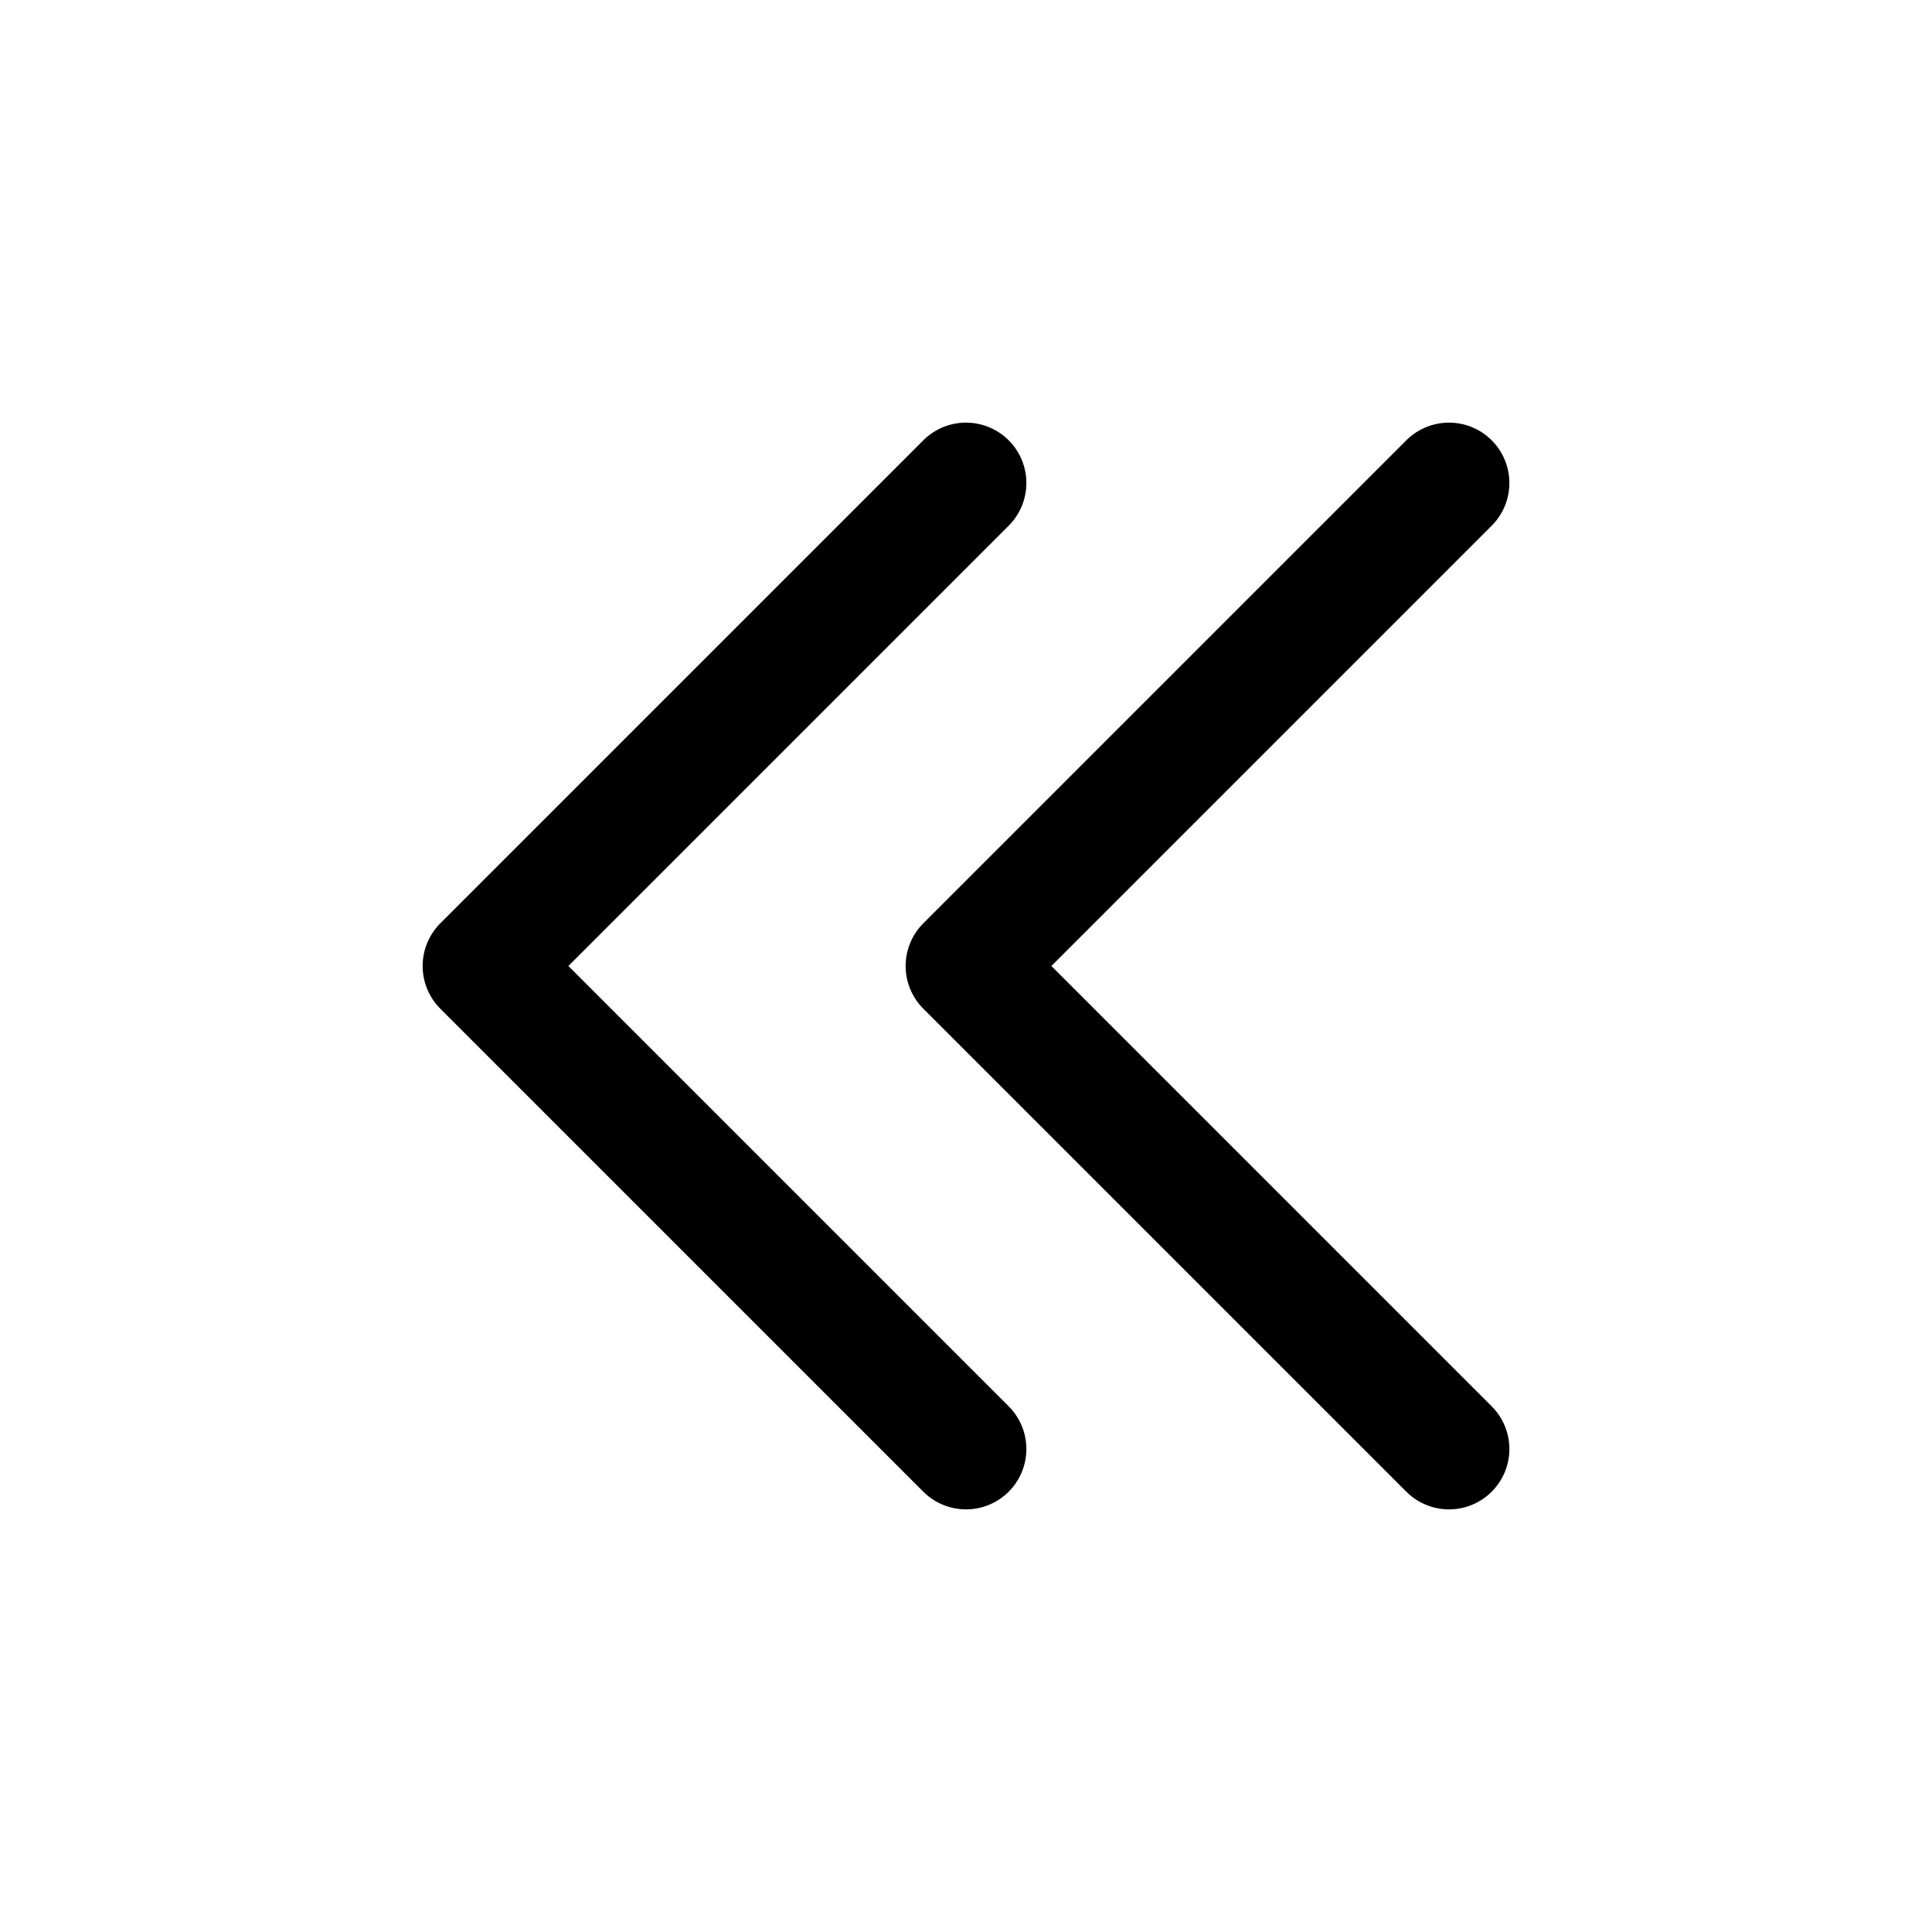
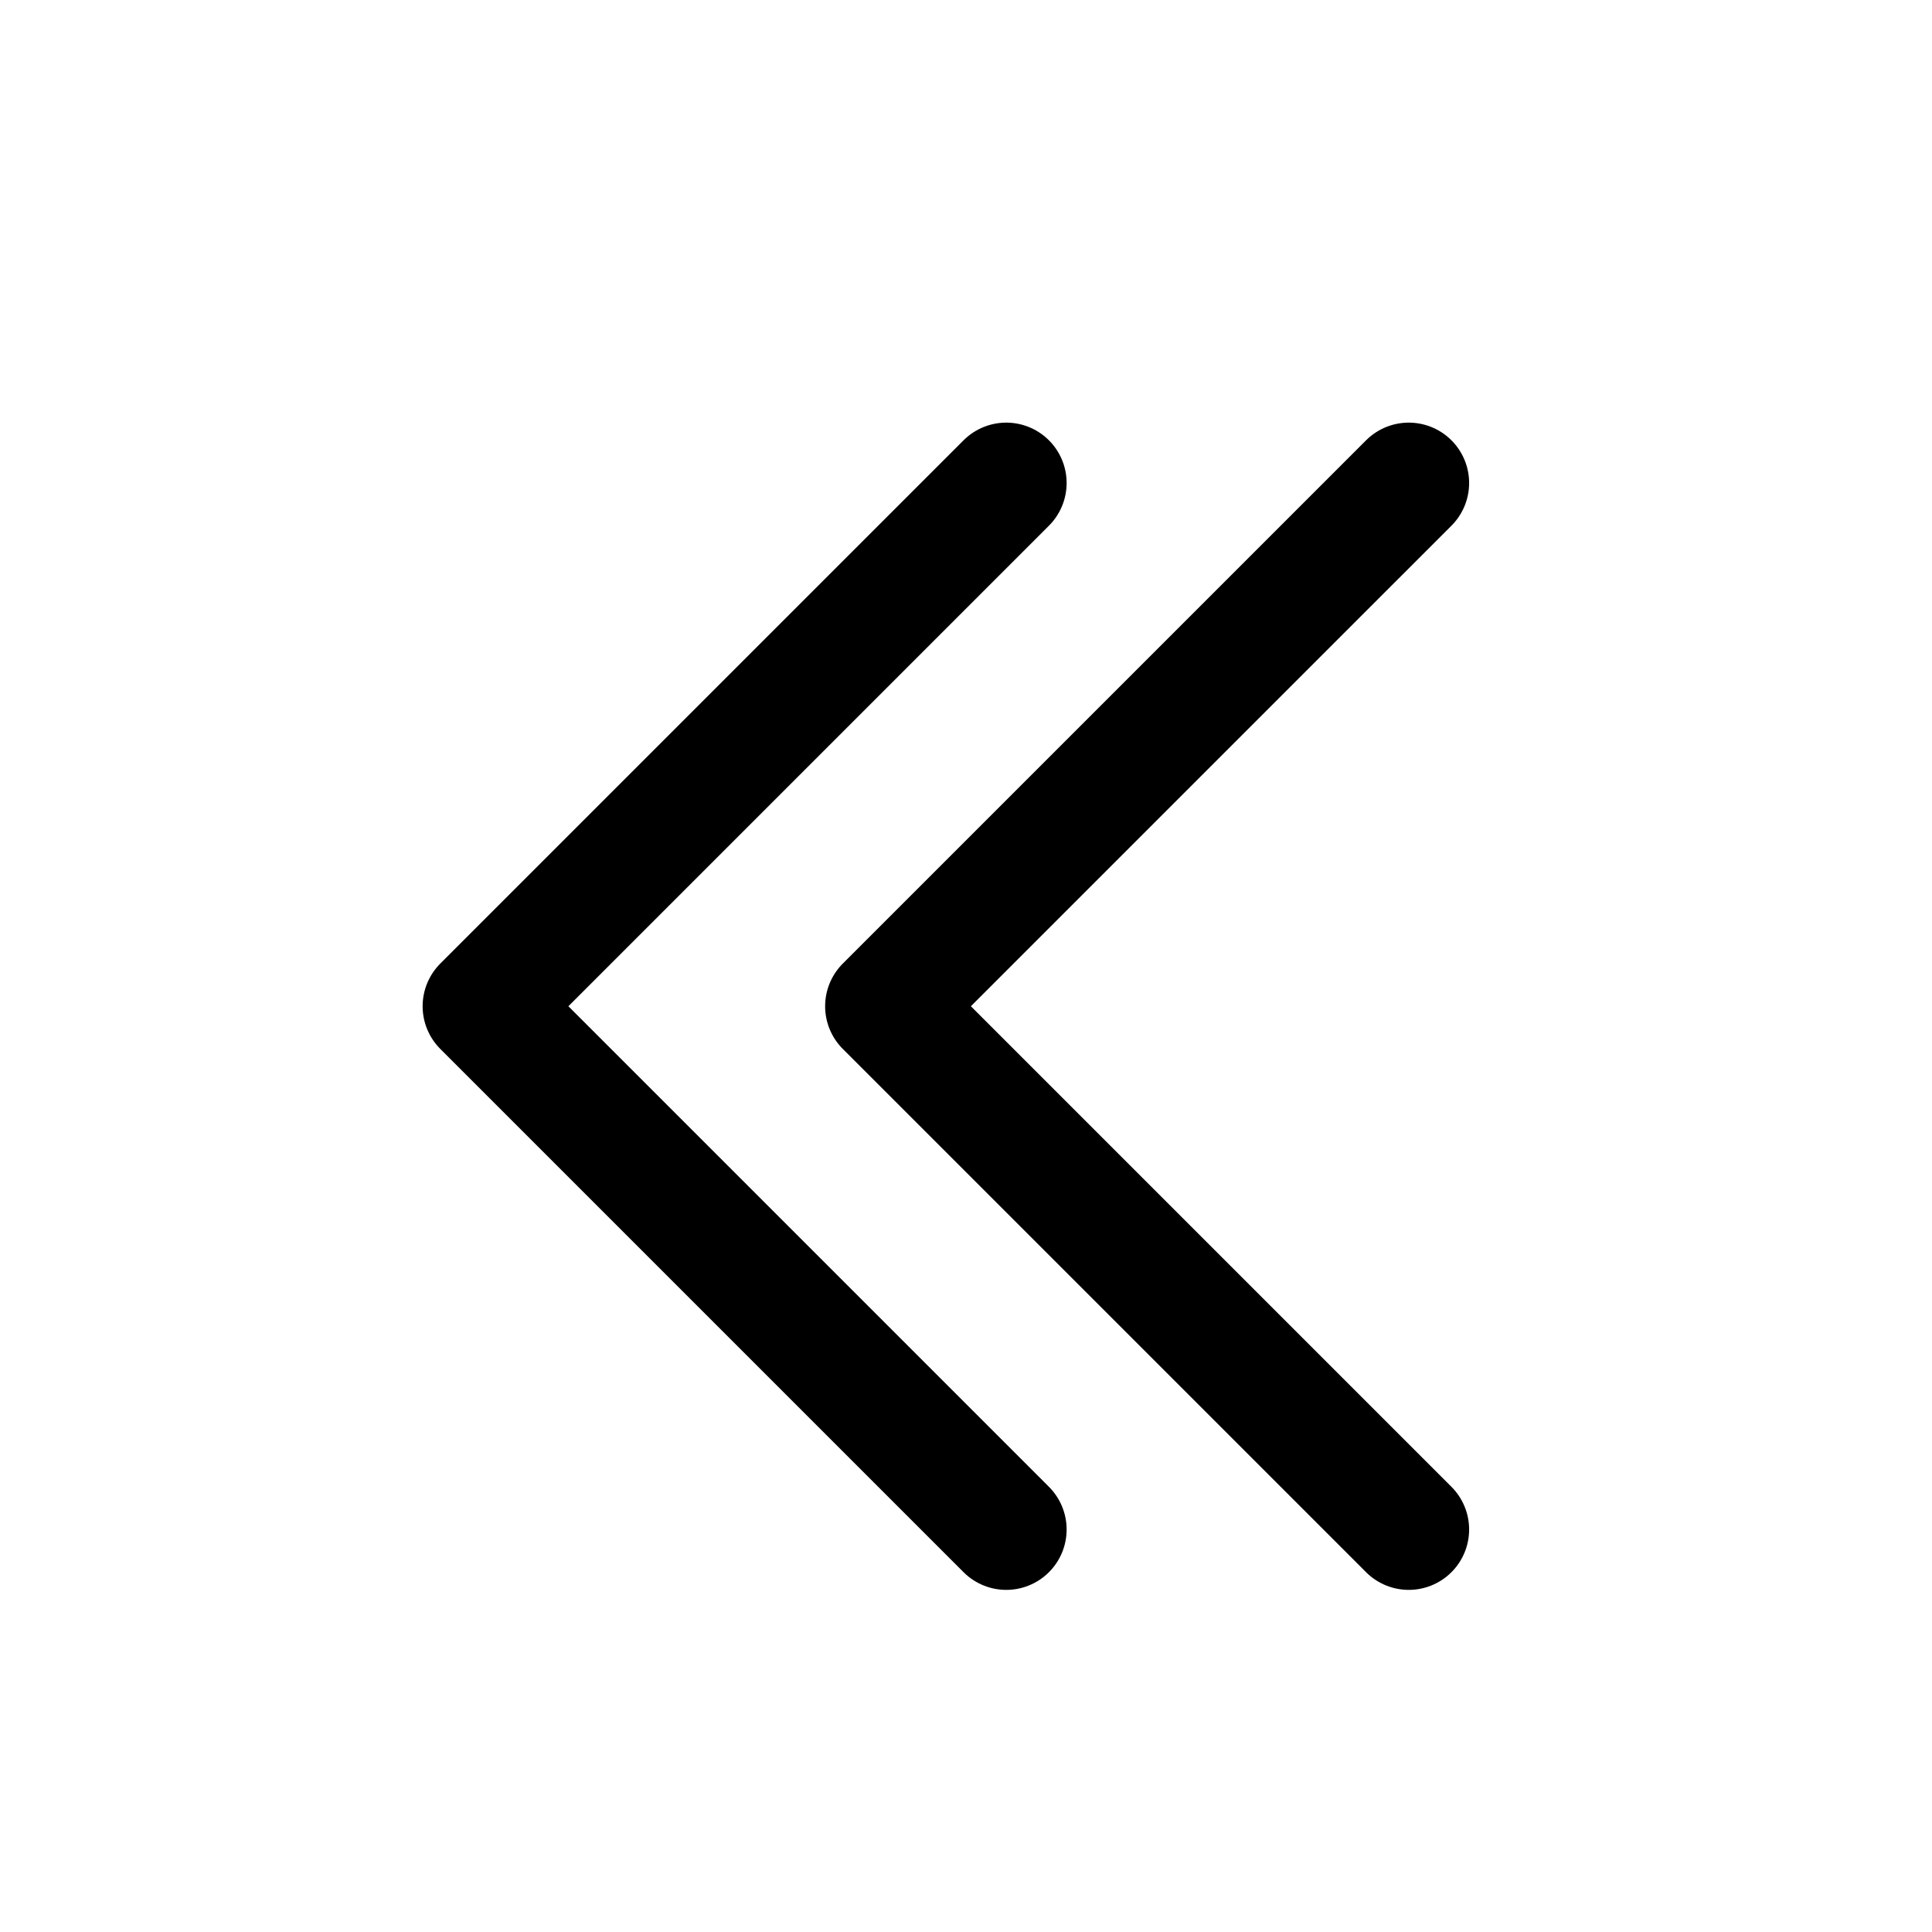
- <svg xmlns="http://www.w3.org/2000/svg" viewBox="0 0 24 24" version="1.1">
+ <svg xmlns="http://www.w3.org/2000/svg" viewBox="0 0 24 24">
  <g stroke="none" stroke-width="1" fill="none" fill-rule="evenodd" stroke-linecap="round" stroke-linejoin="round">
-     <g transform="translate(12, 12) scale(-1, 1) translate(-12, -12) translate(6, 6)" stroke="currentColor" stroke-width="1.5">
-       <polyline points="0 0 6 6 0 12" />
-       <polyline points="6 0 12 6 6 12" />
+     <g transform="translate(11.75, 12.5) scale(-1, 1) translate(-11.75, -12.5) translate(6, 6)" stroke="currentColor" stroke-width="1.5">
+       <g transform="translate(3.25, 6.5) scale(1, -1) rotate(180) translate(-3.25, -6.5) ">
+         <polyline points="6.5 13 0 6.5 6.5 -1.33945744e-14" />
+       </g>
+       <g transform="translate(8.25, 6.5) scale(1, -1) rotate(180) translate(-8.25, -6.5) translate(5, 0)">
+         <polyline points="6.5 13 0 6.5 6.5 -1.33945744e-14" />
+       </g>
    </g>
  </g>
</svg>
